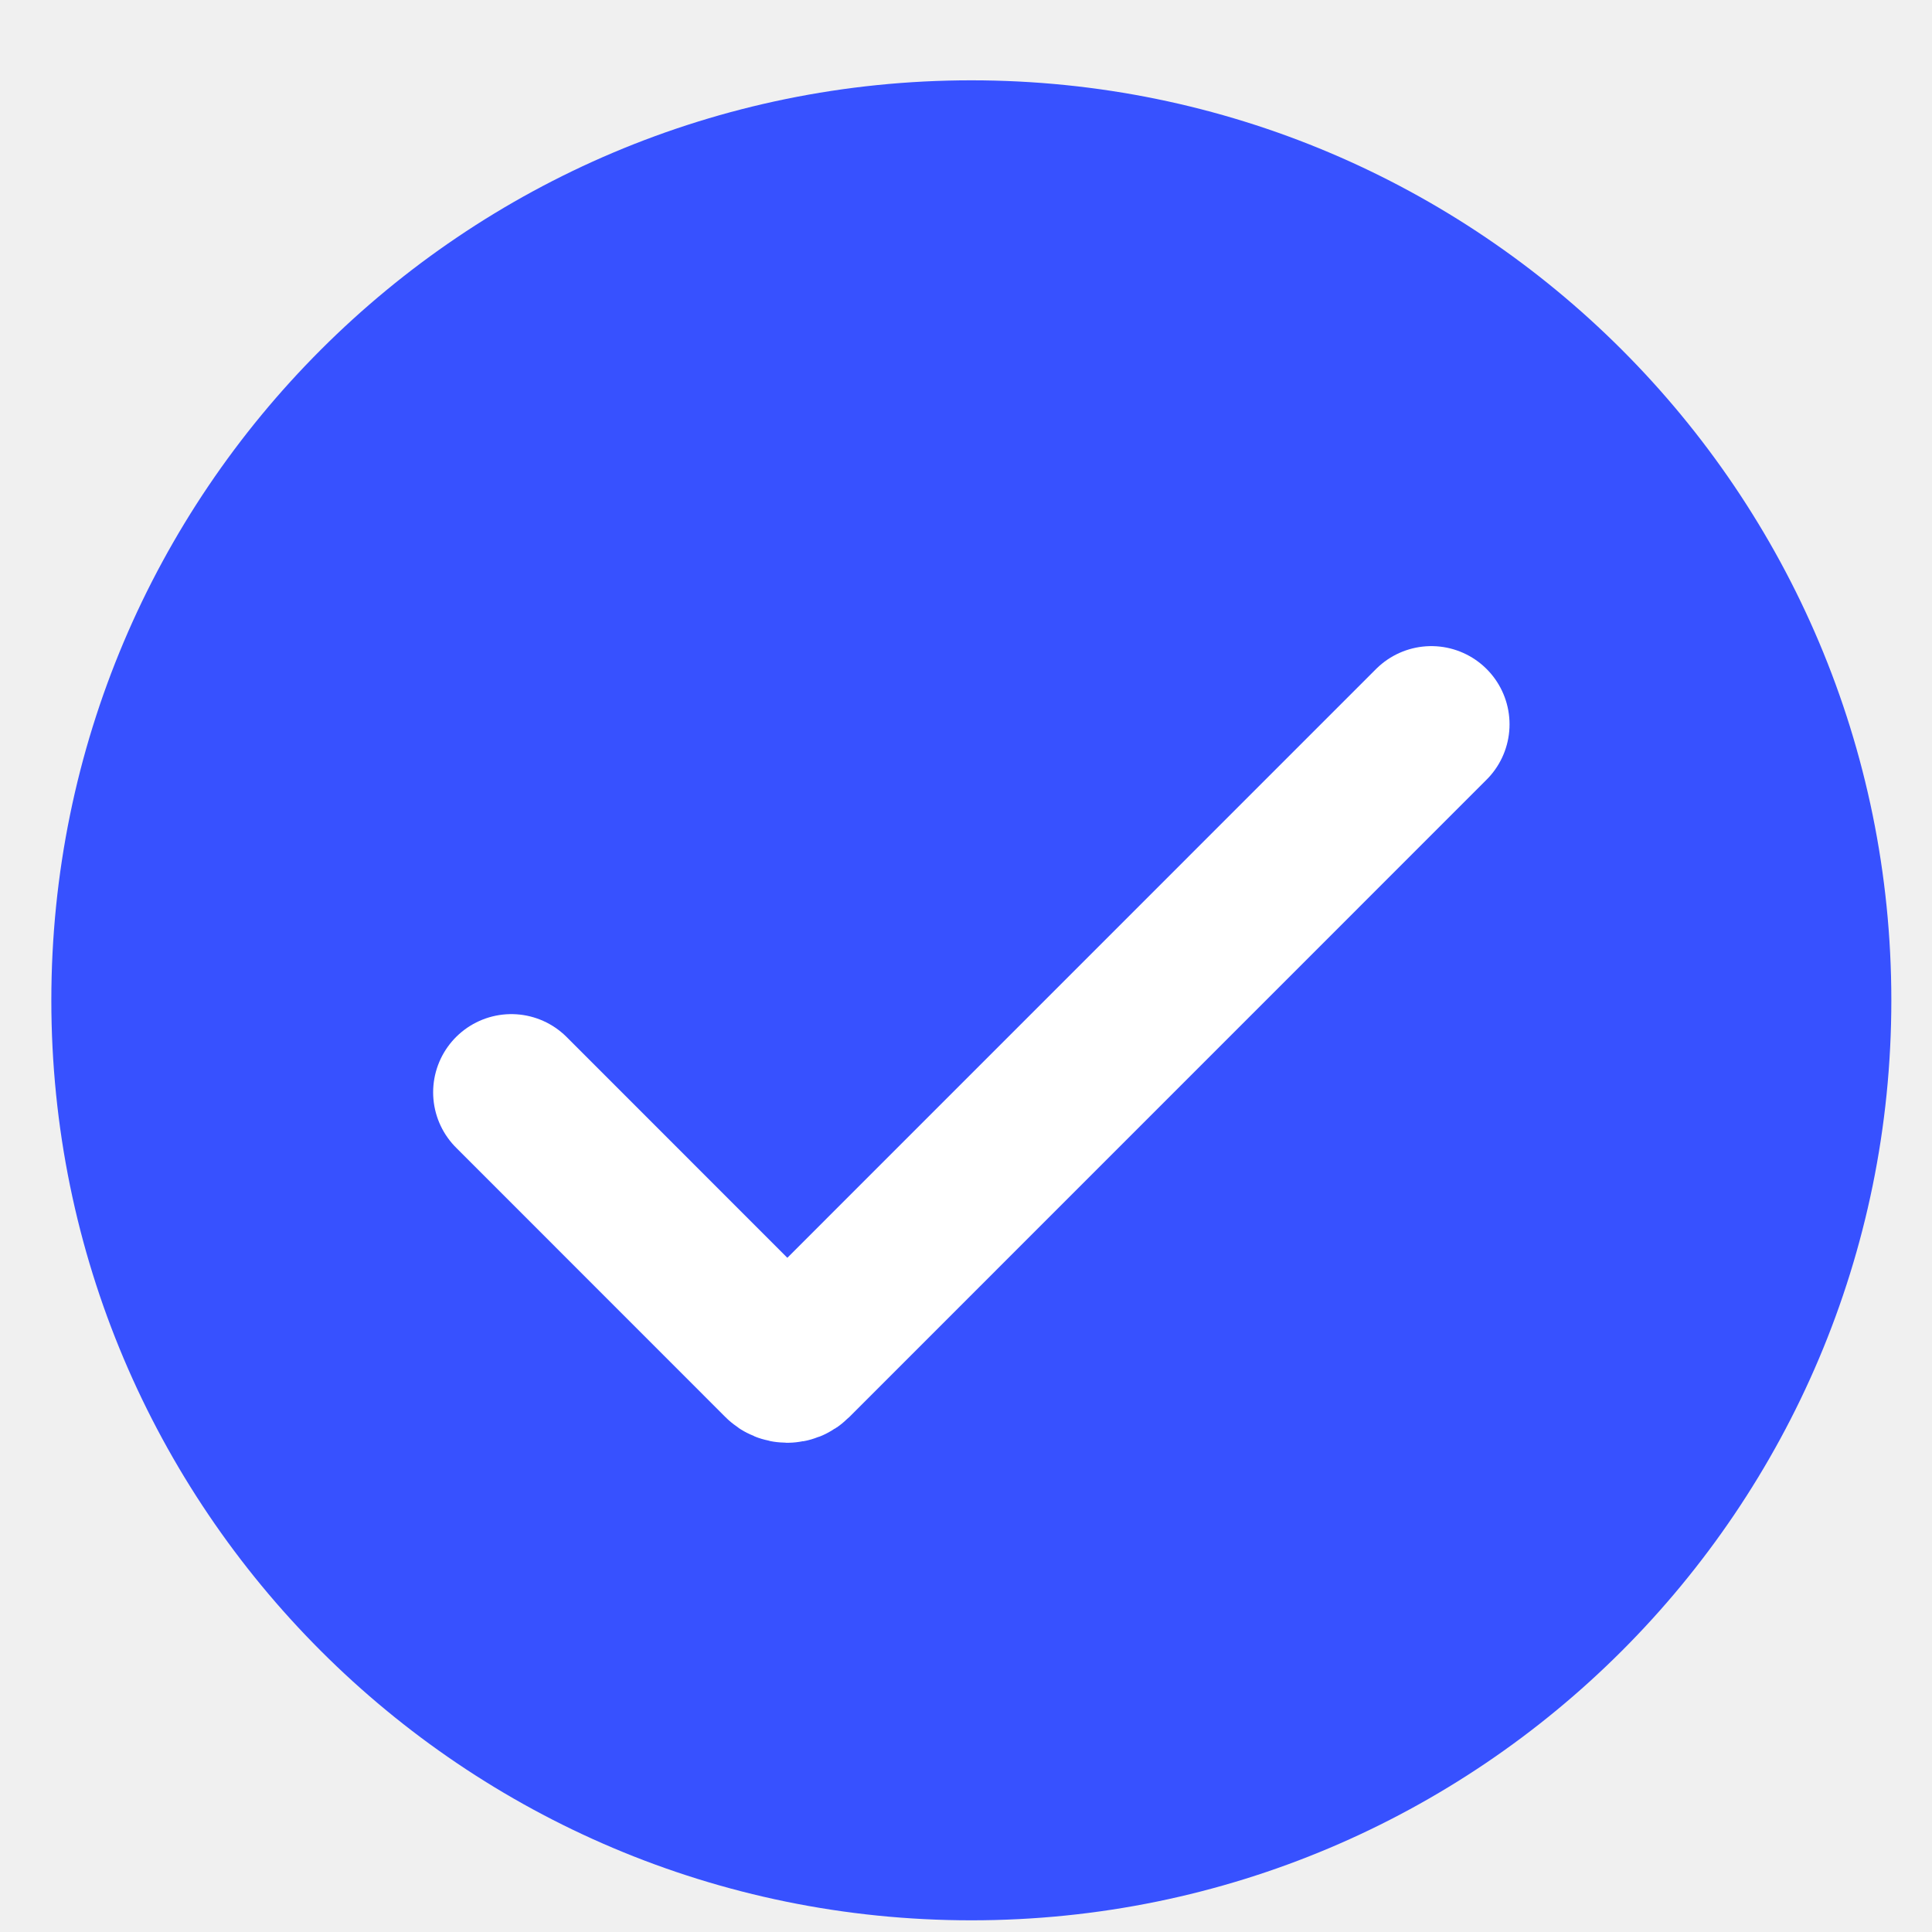
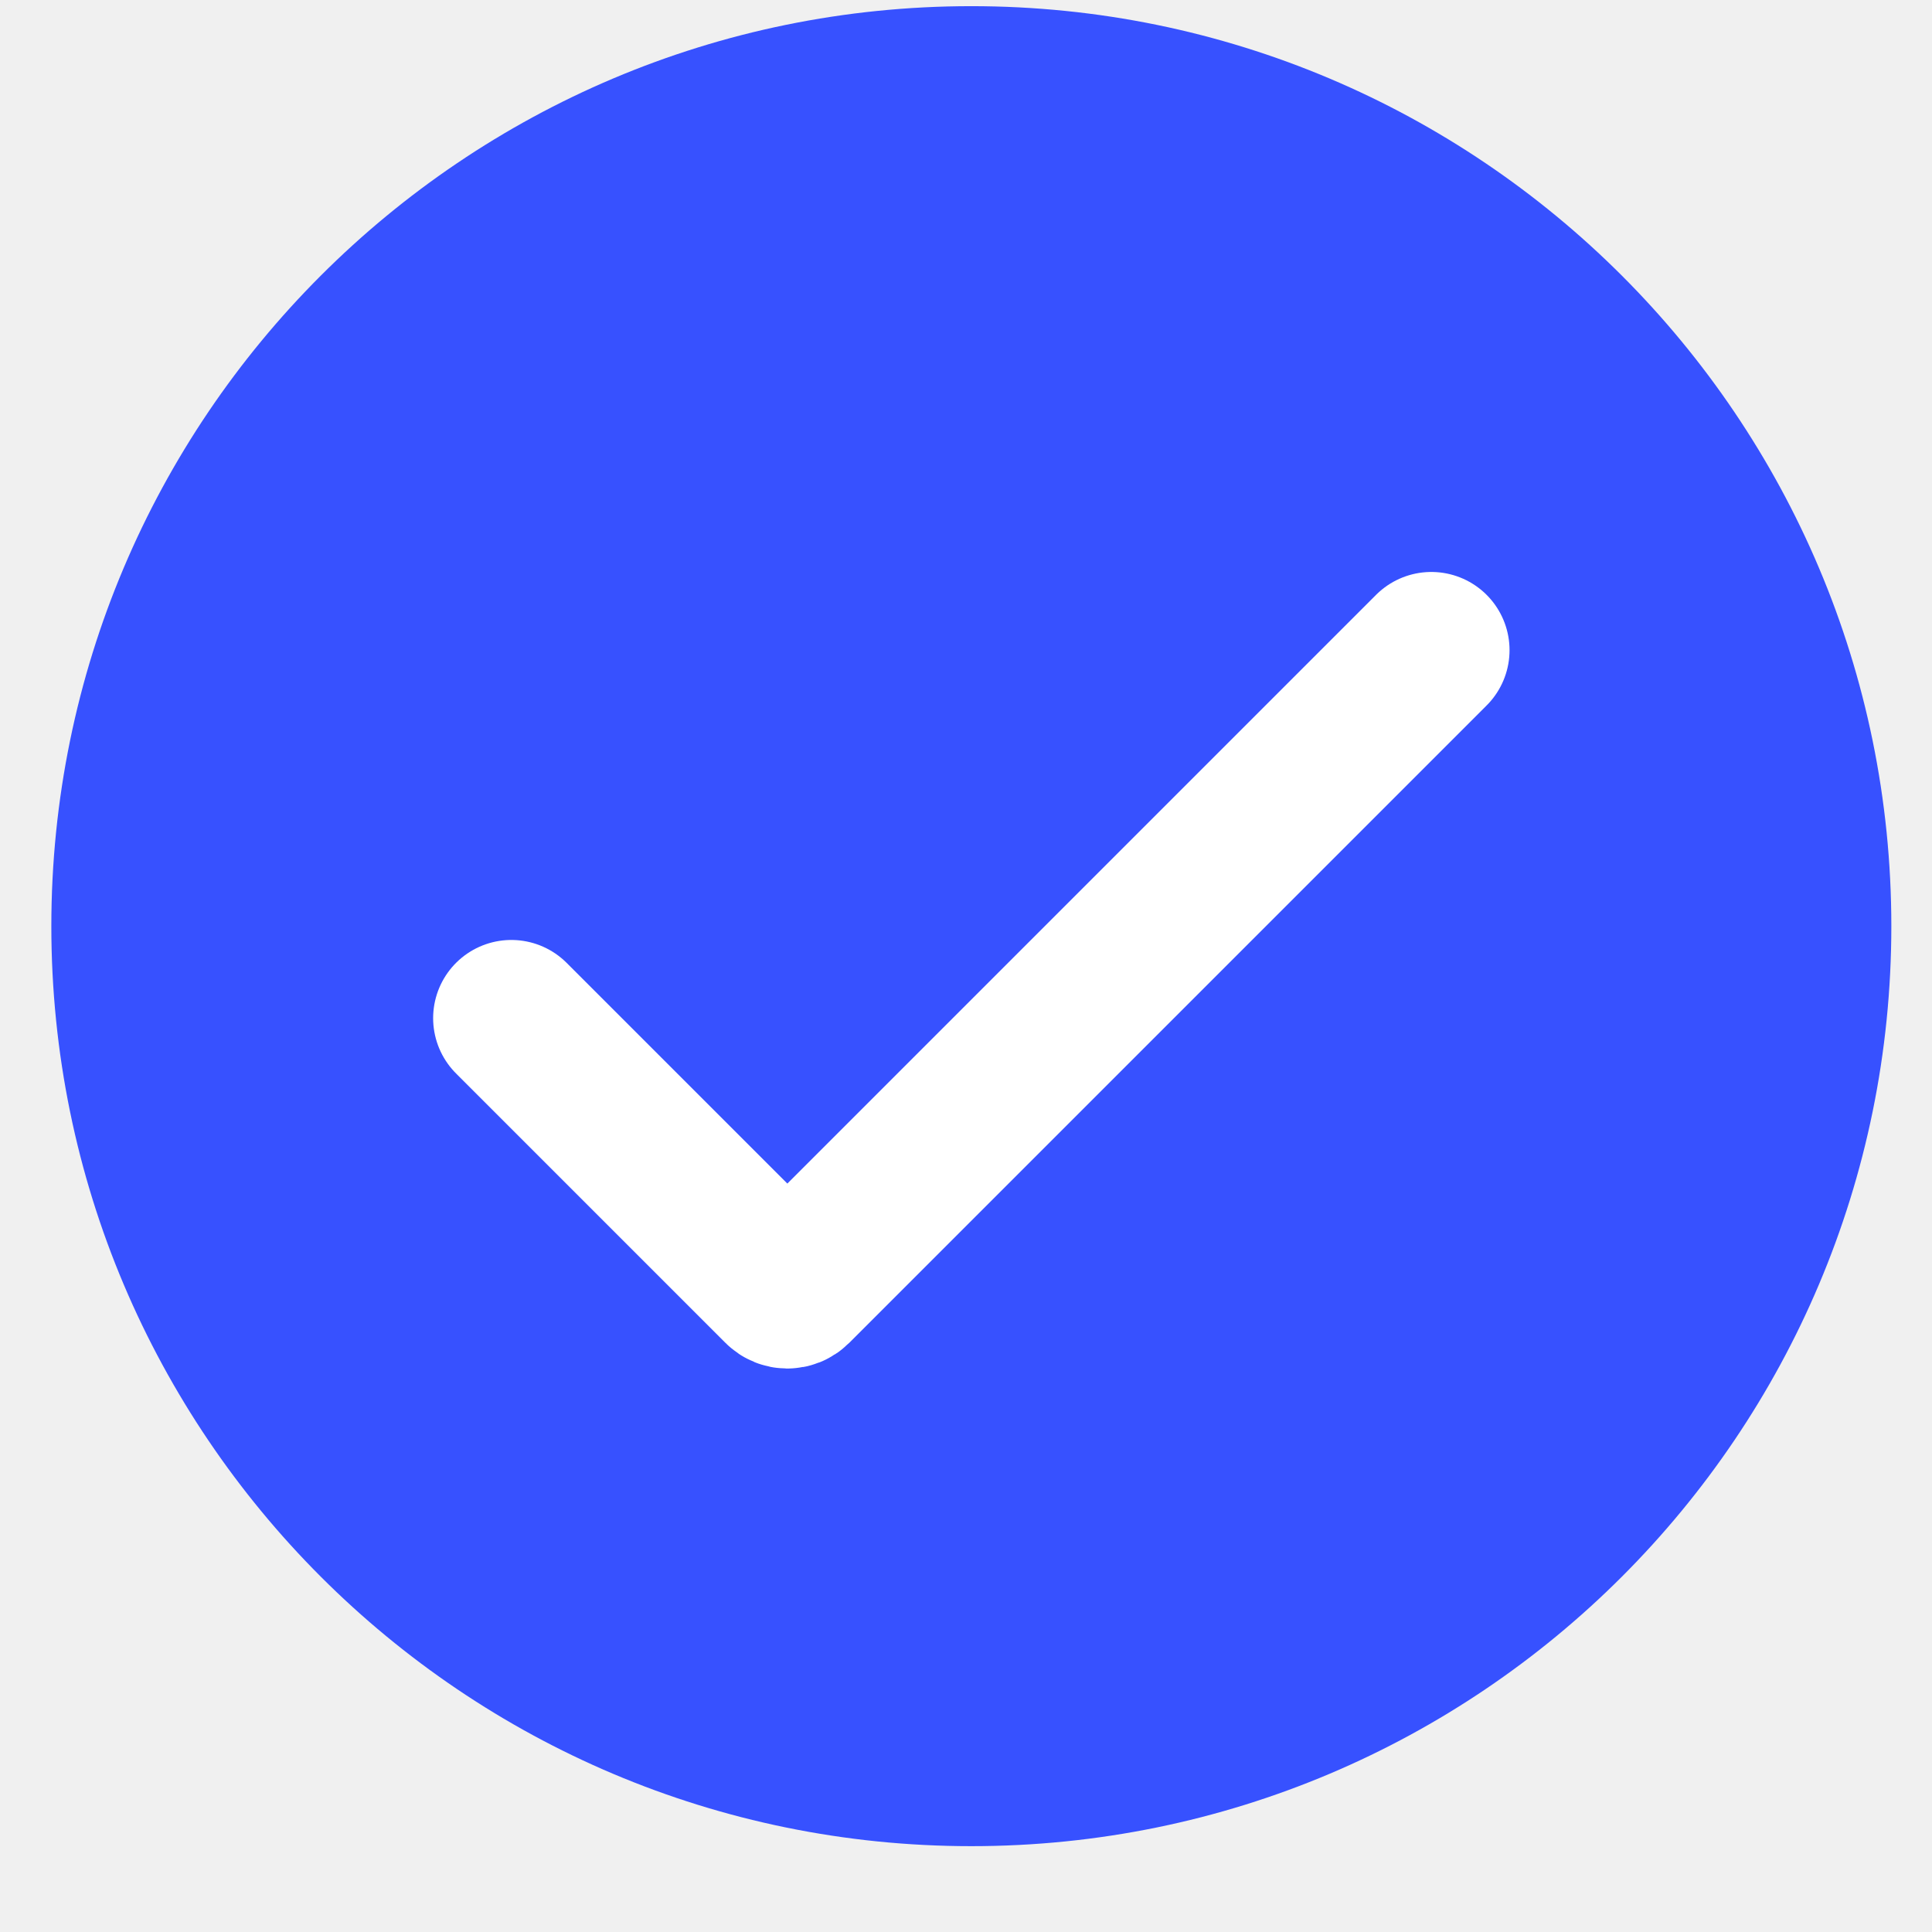
<svg xmlns="http://www.w3.org/2000/svg" width="21" height="21" viewBox="0 0 21 21" fill="none">
  <g clip-path="url(#clip0_206_228)">
-     <circle cx="10.558" cy="10.873" r="10" fill="#3751FF" />
-     <path d="M5.558 11.873L8.487 14.803C8.526 14.842 8.59 14.842 8.629 14.803L15.558 7.873" stroke="white" stroke-width="1.7" stroke-linecap="round" />
+     <circle cx="10.558" cy="10.067" r="10" fill="#3751FF" />
+     <path d="M5.558 11.067L8.487 13.996C8.526 14.035 8.59 14.035 8.629 13.996L15.558 7.067" stroke="white" stroke-width="1.7" stroke-linecap="round" />
  </g>
  <defs>
    <clipPath id="clip0_206_228">
-       <rect width="20" height="20" fill="white" transform="translate(0.558105 0.873245)" />
+       <rect width="20" height="20" fill="white" transform="translate(0.558105 0.0666962)" />
    </clipPath>
  </defs>
</svg>
